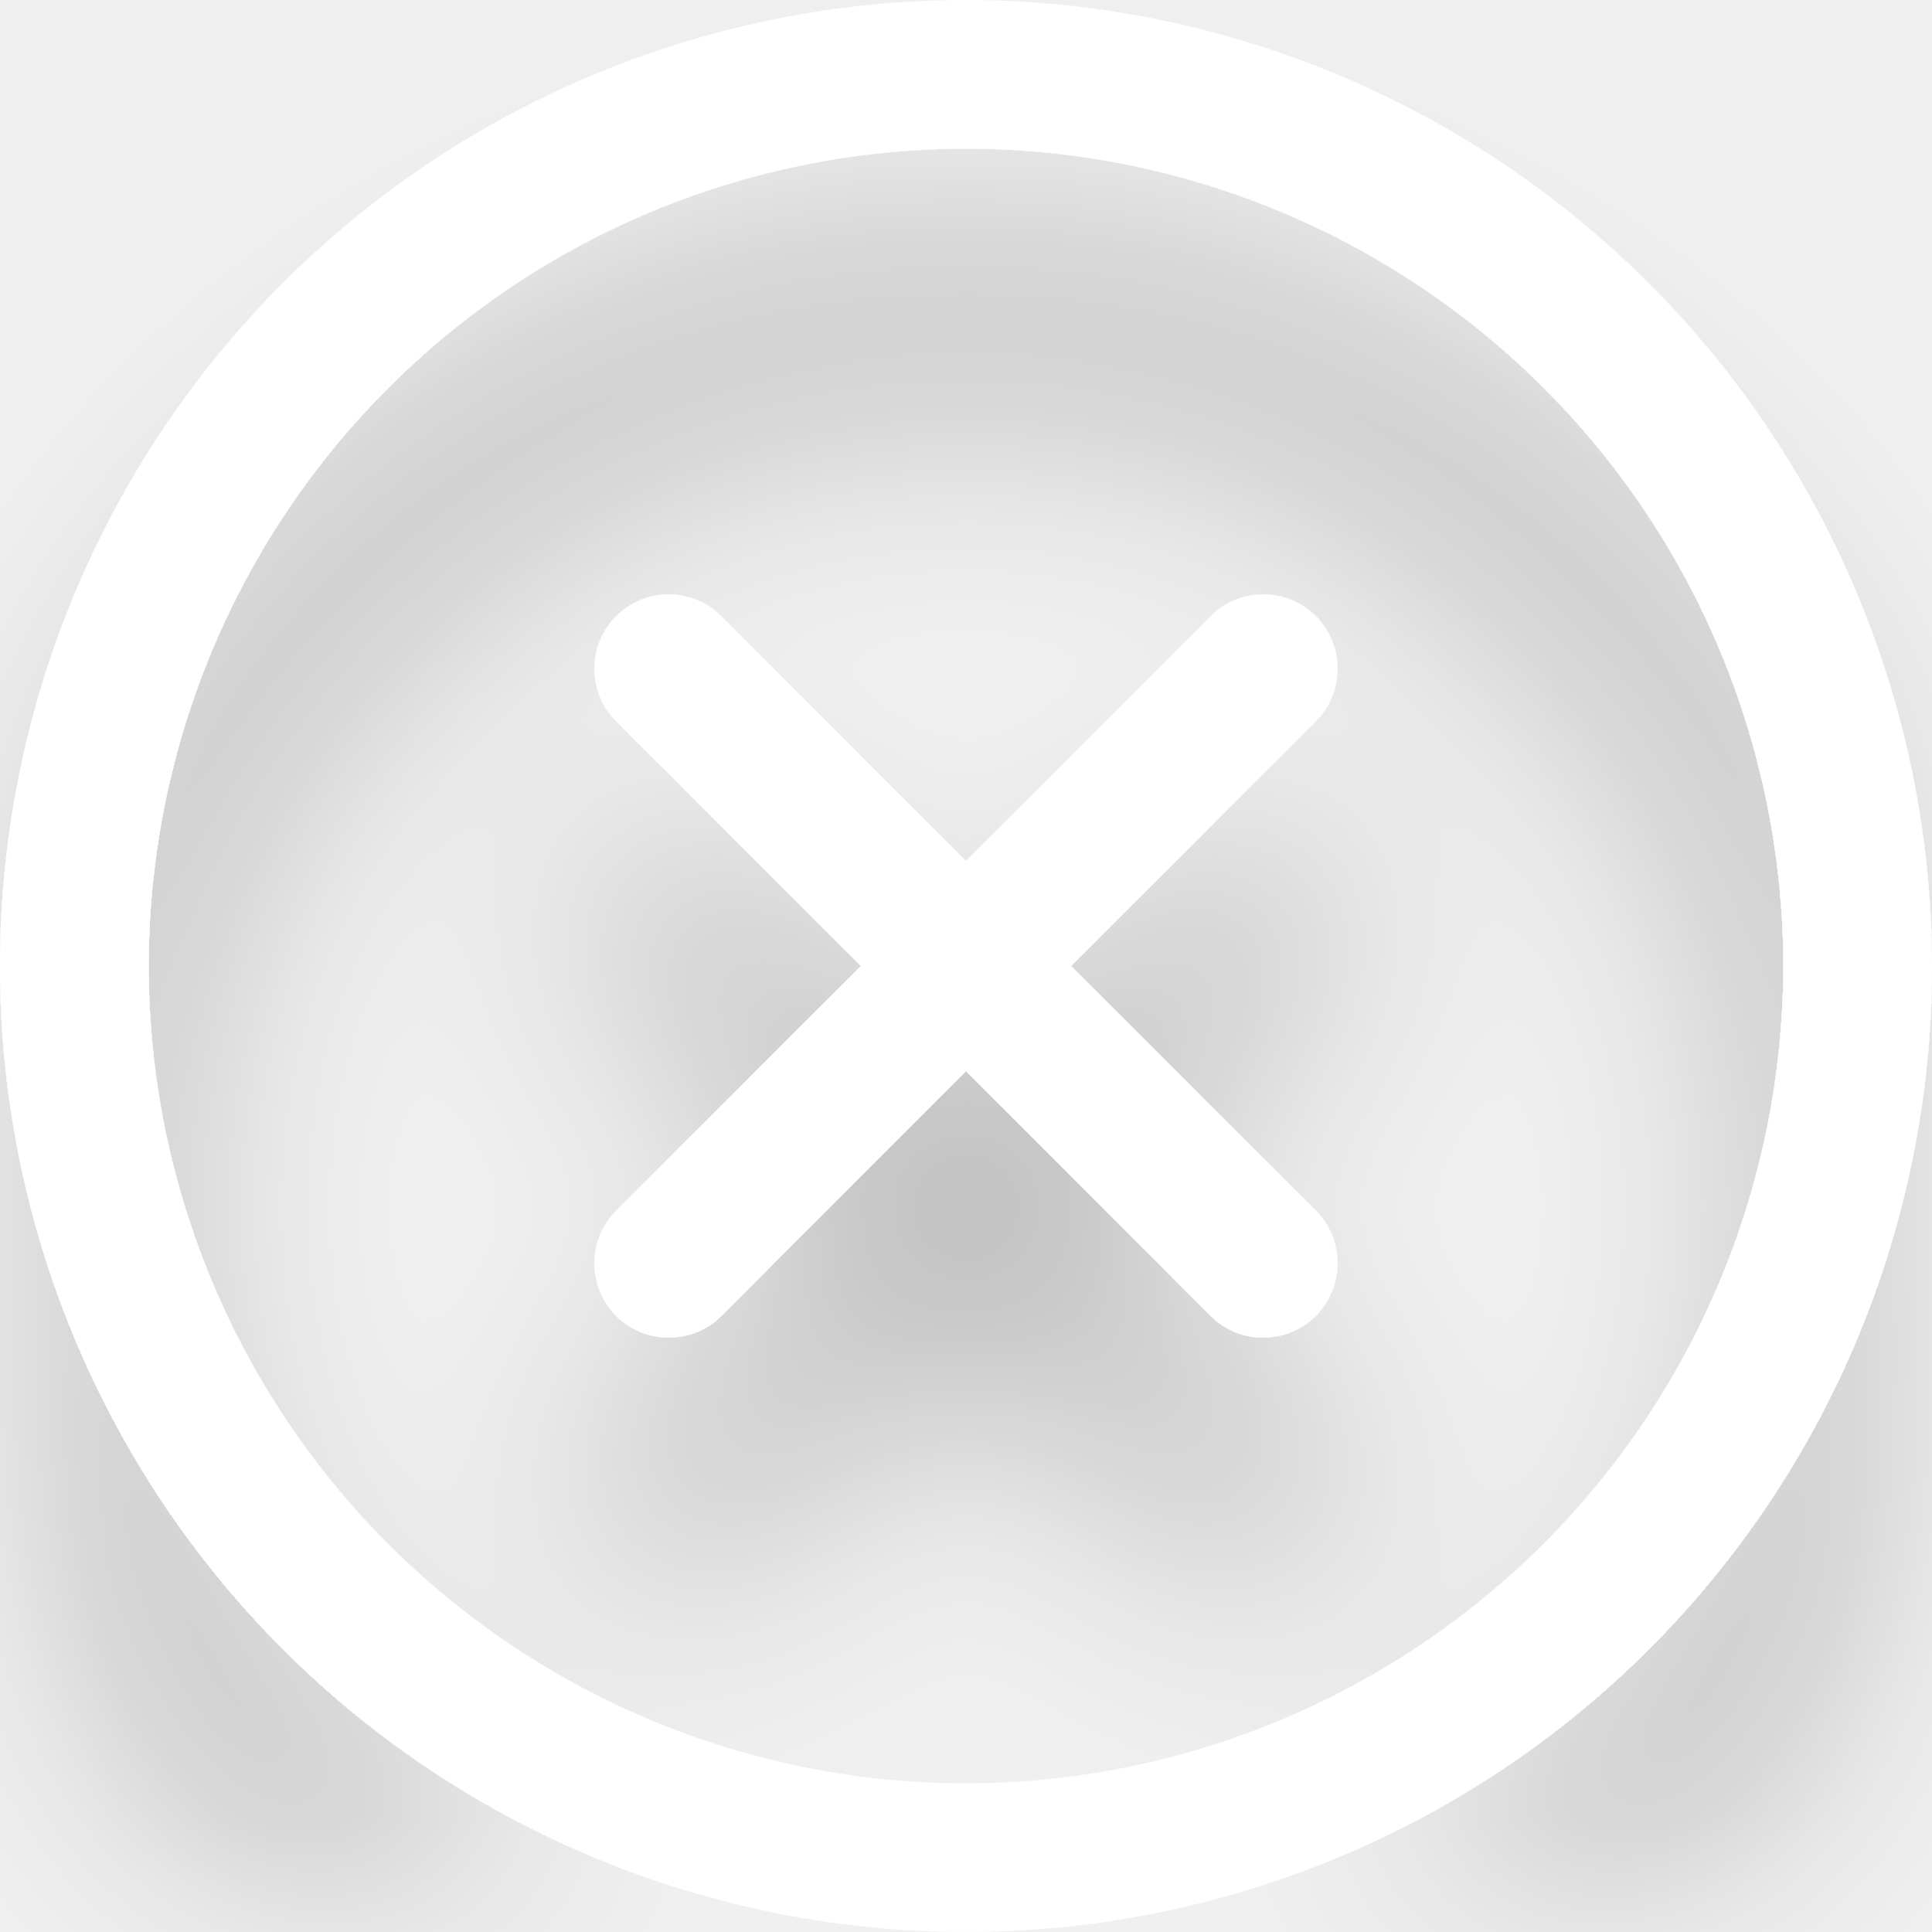
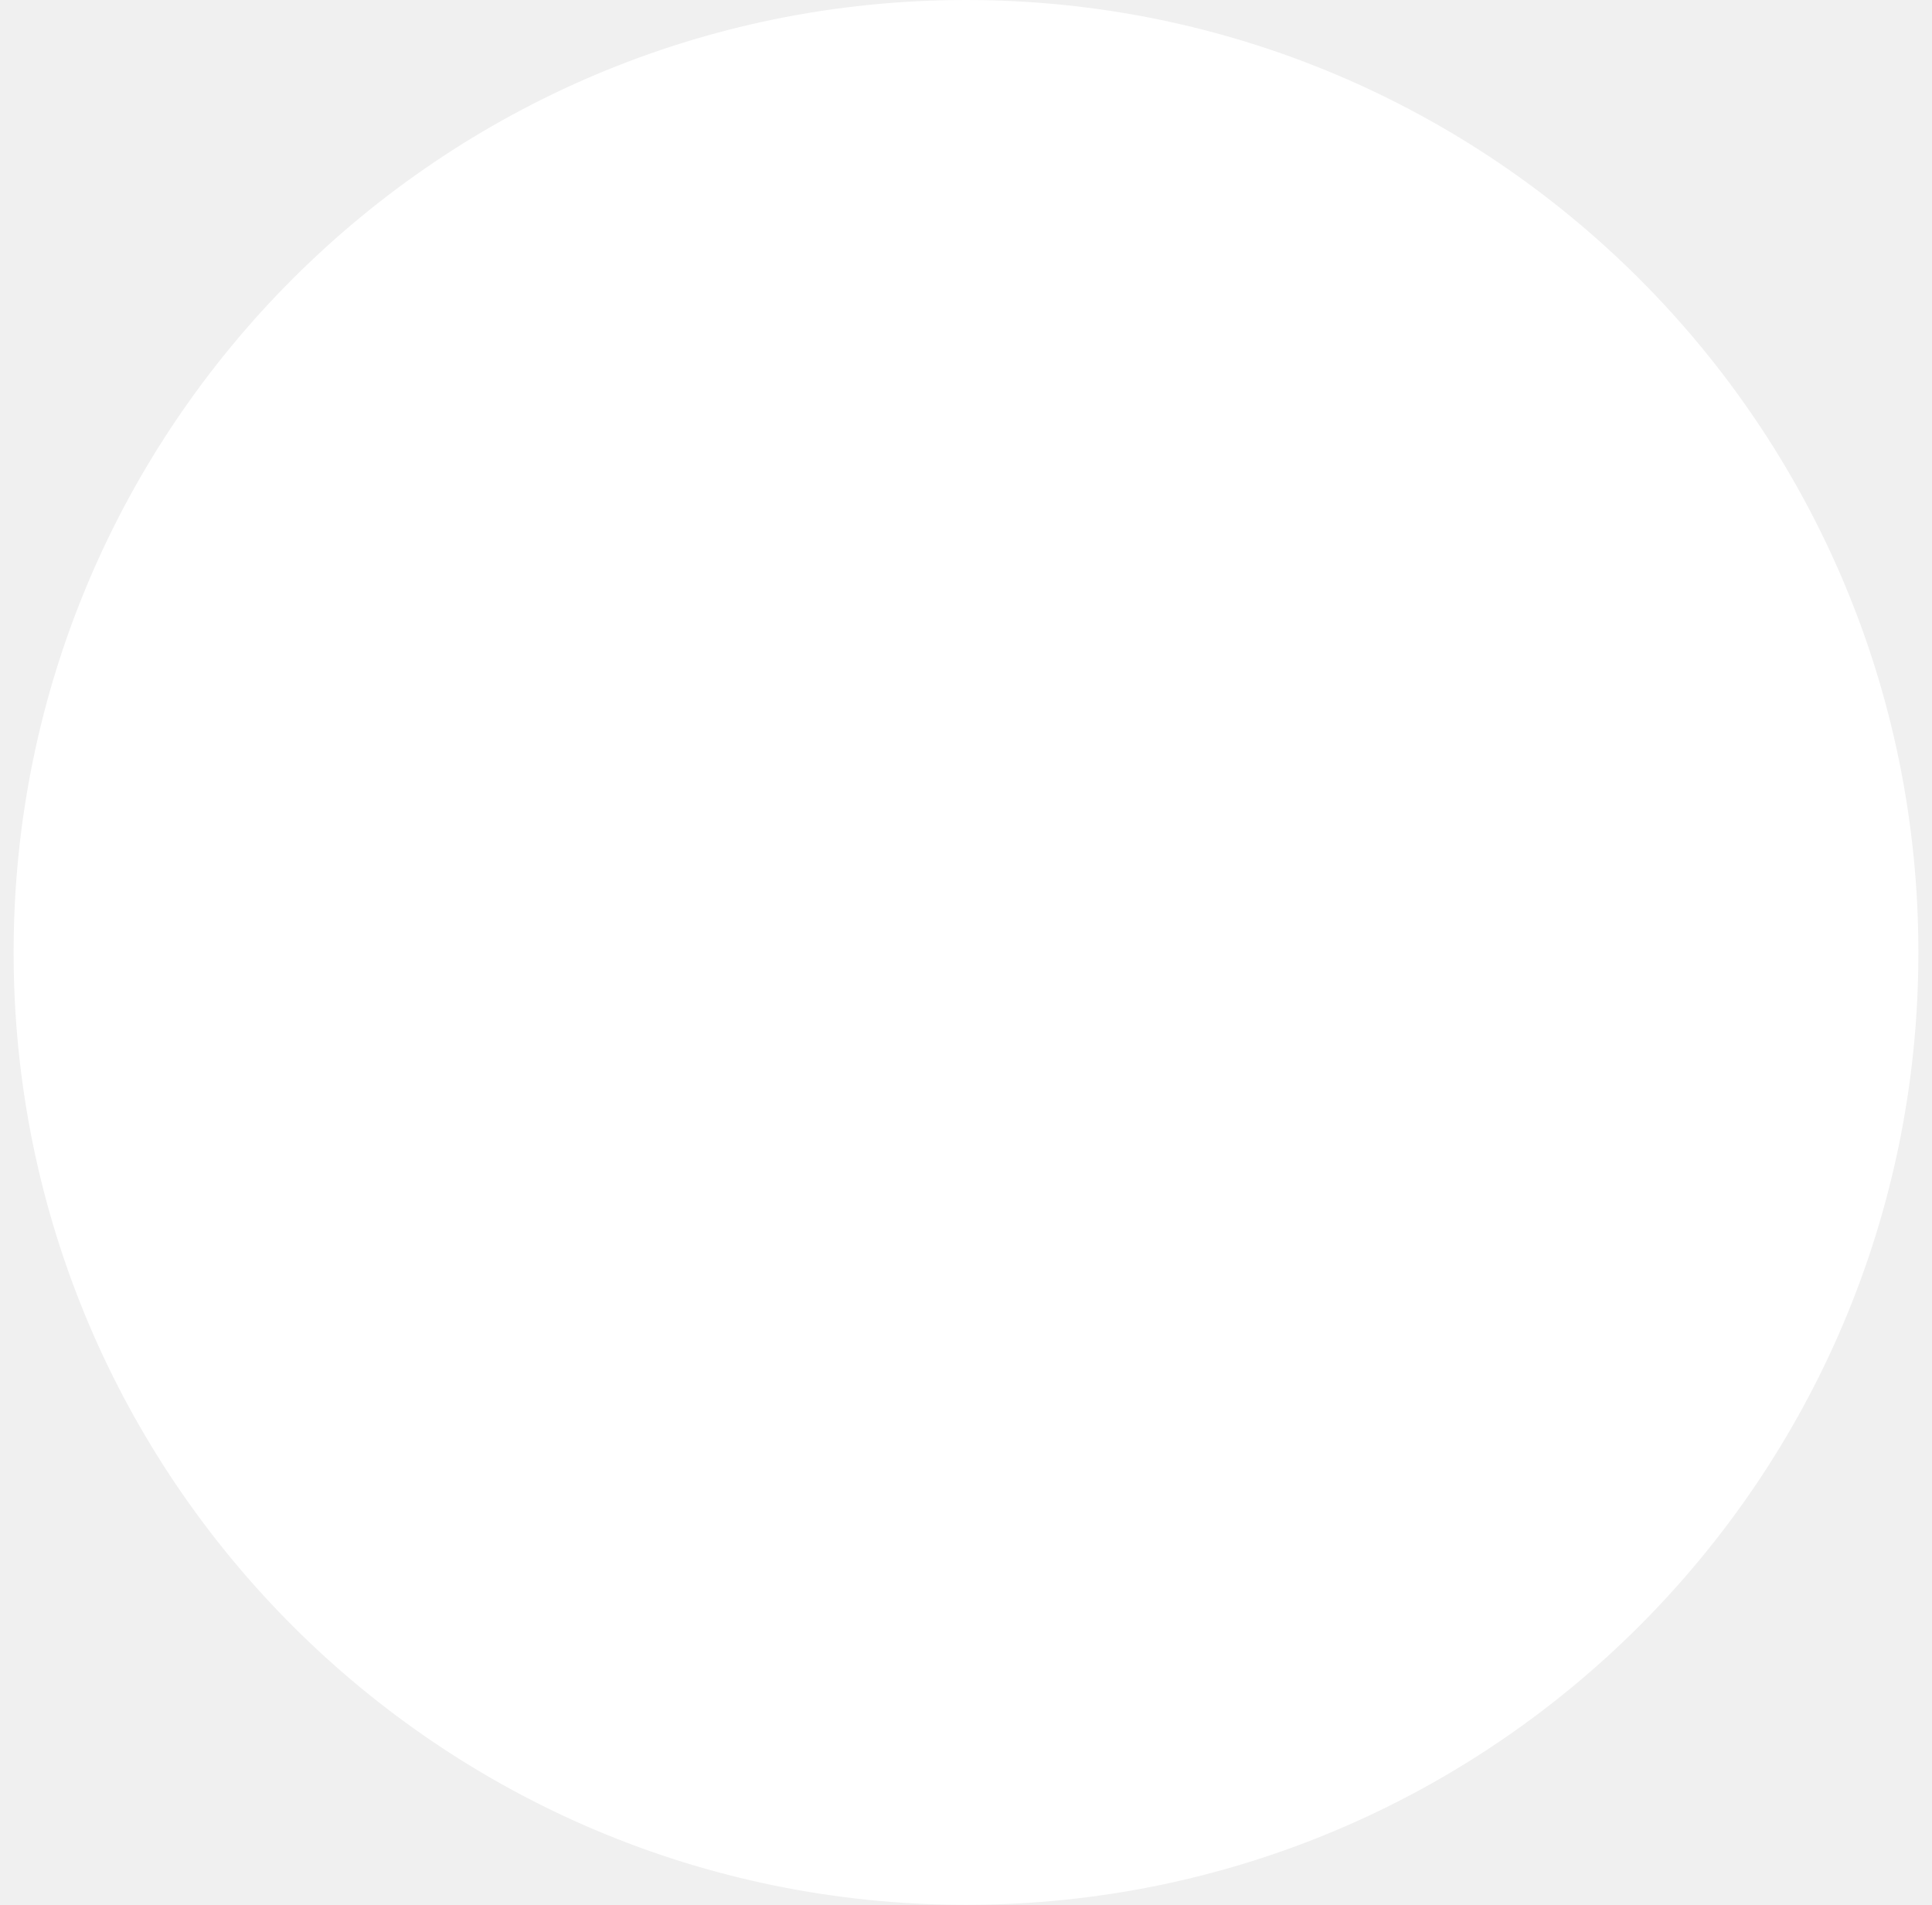
- <svg xmlns="http://www.w3.org/2000/svg" width="32" height="32" viewBox="0 0 32 32" fill="none">
-   <g clip-path="url(#clip0_247_33)">
-     <g filter="url(#filter0_d_247_33)">
-       <path d="M21.794 11.948L17.74 16L21.794 20.052C21.908 20.167 21.999 20.302 22.061 20.452C22.123 20.601 22.154 20.761 22.154 20.923C22.154 21.085 22.123 21.245 22.061 21.394C21.999 21.544 21.908 21.68 21.794 21.794C21.68 21.908 21.544 21.999 21.394 22.061C21.245 22.123 21.085 22.154 20.923 22.154C20.761 22.154 20.601 22.123 20.452 22.061C20.302 21.999 20.167 21.908 20.052 21.794L16 17.74L11.948 21.794C11.833 21.908 11.698 21.999 11.548 22.061C11.399 22.123 11.239 22.154 11.077 22.154C10.915 22.154 10.755 22.123 10.606 22.061C10.456 21.999 10.32 21.908 10.206 21.794C10.092 21.68 10.001 21.544 9.939 21.394C9.877 21.245 9.845 21.085 9.845 20.923C9.845 20.761 9.877 20.601 9.939 20.452C10.001 20.302 10.092 20.167 10.206 20.052L14.26 16L10.206 11.948C9.975 11.717 9.845 11.403 9.845 11.077C9.845 10.75 9.975 10.437 10.206 10.206C10.437 9.975 10.75 9.845 11.077 9.845C11.403 9.845 11.717 9.975 11.948 10.206L16 14.26L20.052 10.206C20.167 10.092 20.302 10.001 20.452 9.939C20.601 9.877 20.761 9.845 20.923 9.845C21.085 9.845 21.245 9.877 21.394 9.939C21.544 10.001 21.68 10.092 21.794 10.206C21.908 10.32 21.999 10.456 22.061 10.606C22.123 10.755 22.154 10.915 22.154 11.077C22.154 11.239 22.123 11.399 22.061 11.548C21.999 11.698 21.908 11.833 21.794 11.948ZM32 16C32 19.165 31.062 22.258 29.303 24.889C27.545 27.52 25.047 29.571 22.123 30.782C19.199 31.993 15.982 32.31 12.879 31.693C9.775 31.075 6.924 29.551 4.686 27.314C2.449 25.076 0.925 22.225 0.307 19.121C-0.31 16.018 0.007 12.801 1.218 9.877C2.429 6.953 4.48 4.455 7.111 2.696C9.742 0.938 12.835 0 16 0C20.242 0.004 24.309 1.692 27.309 4.691C30.308 7.691 31.995 11.758 32 16ZM29.538 16C29.538 13.322 28.744 10.705 27.257 8.478C25.769 6.252 23.655 4.517 21.181 3.492C18.707 2.467 15.985 2.199 13.359 2.722C10.733 3.244 8.32 4.533 6.427 6.427C4.533 8.32 3.244 10.733 2.722 13.359C2.199 15.985 2.467 18.707 3.492 21.181C4.517 23.655 6.252 25.769 8.478 27.257C10.705 28.744 13.322 29.538 16 29.538C19.589 29.534 23.031 28.107 25.569 25.569C28.107 23.031 29.534 19.589 29.538 16Z" fill="white" />
-     </g>
+ <svg xmlns="http://www.w3.org/2000/svg" width="71" height="70" viewBox="0 0 71 70" fill="none">
+   <g clip-path="url(#clip0_225_444)">
+     <circle cx="35.5" cy="35" r="35" fill="white" />
  </g>
  <defs>
-     <filter id="filter0_d_247_33" x="-4" y="0" width="40" height="40" filterUnits="userSpaceOnUse" color-interpolation-filters="sRGB">
-       <feFlood flood-opacity="0" result="BackgroundImageFix" />
-       <feColorMatrix in="SourceAlpha" type="matrix" values="0 0 0 0 0 0 0 0 0 0 0 0 0 0 0 0 0 0 127 0" result="hardAlpha" />
-       <feOffset dy="4" />
-       <feGaussianBlur stdDeviation="2" />
-       <feComposite in2="hardAlpha" operator="out" />
-       <feColorMatrix type="matrix" values="0 0 0 0 0 0 0 0 0 0 0 0 0 0 0 0 0 0 0.25 0" />
-       <feBlend mode="normal" in2="BackgroundImageFix" result="effect1_dropShadow_247_33" />
-       <feBlend mode="normal" in="SourceGraphic" in2="effect1_dropShadow_247_33" result="shape" />
-     </filter>
-     <clipPath id="clip0_247_33">
-       <rect width="32" height="32" fill="white" />
+     <clipPath id="clip0_225_444">
+       <rect width="70" height="70" fill="white" transform="translate(0.5)" />
    </clipPath>
  </defs>
</svg>
